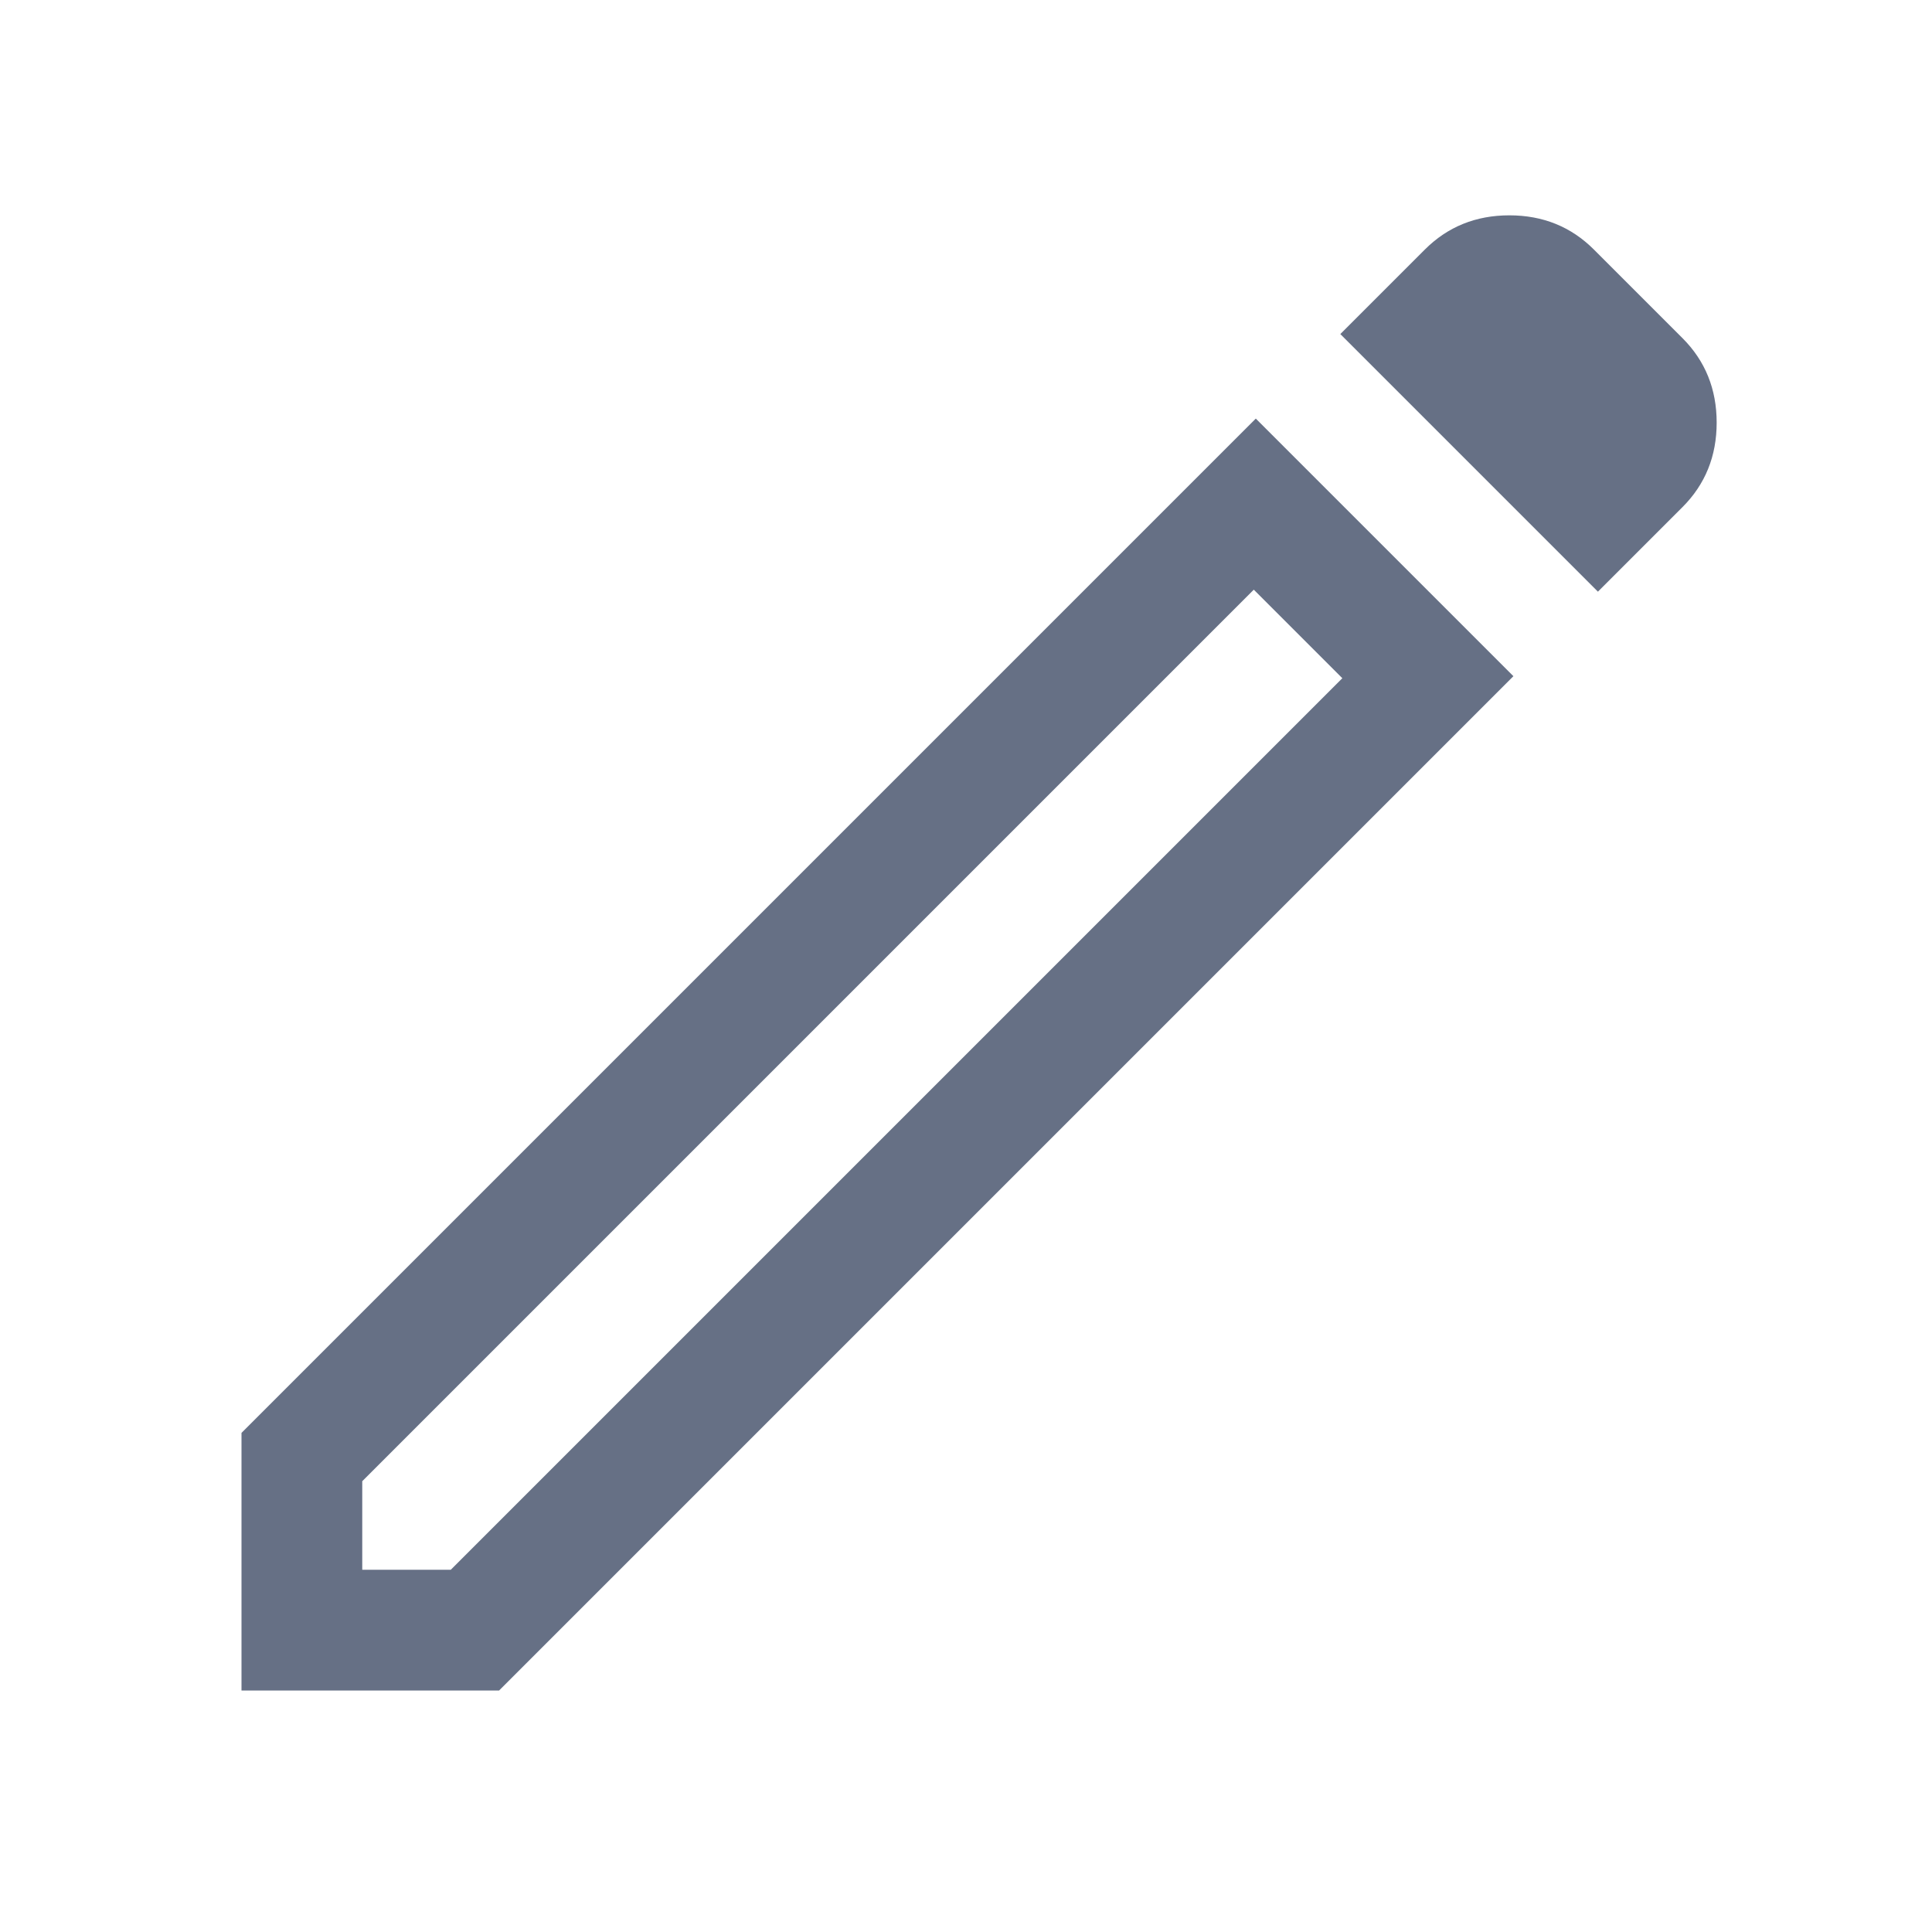
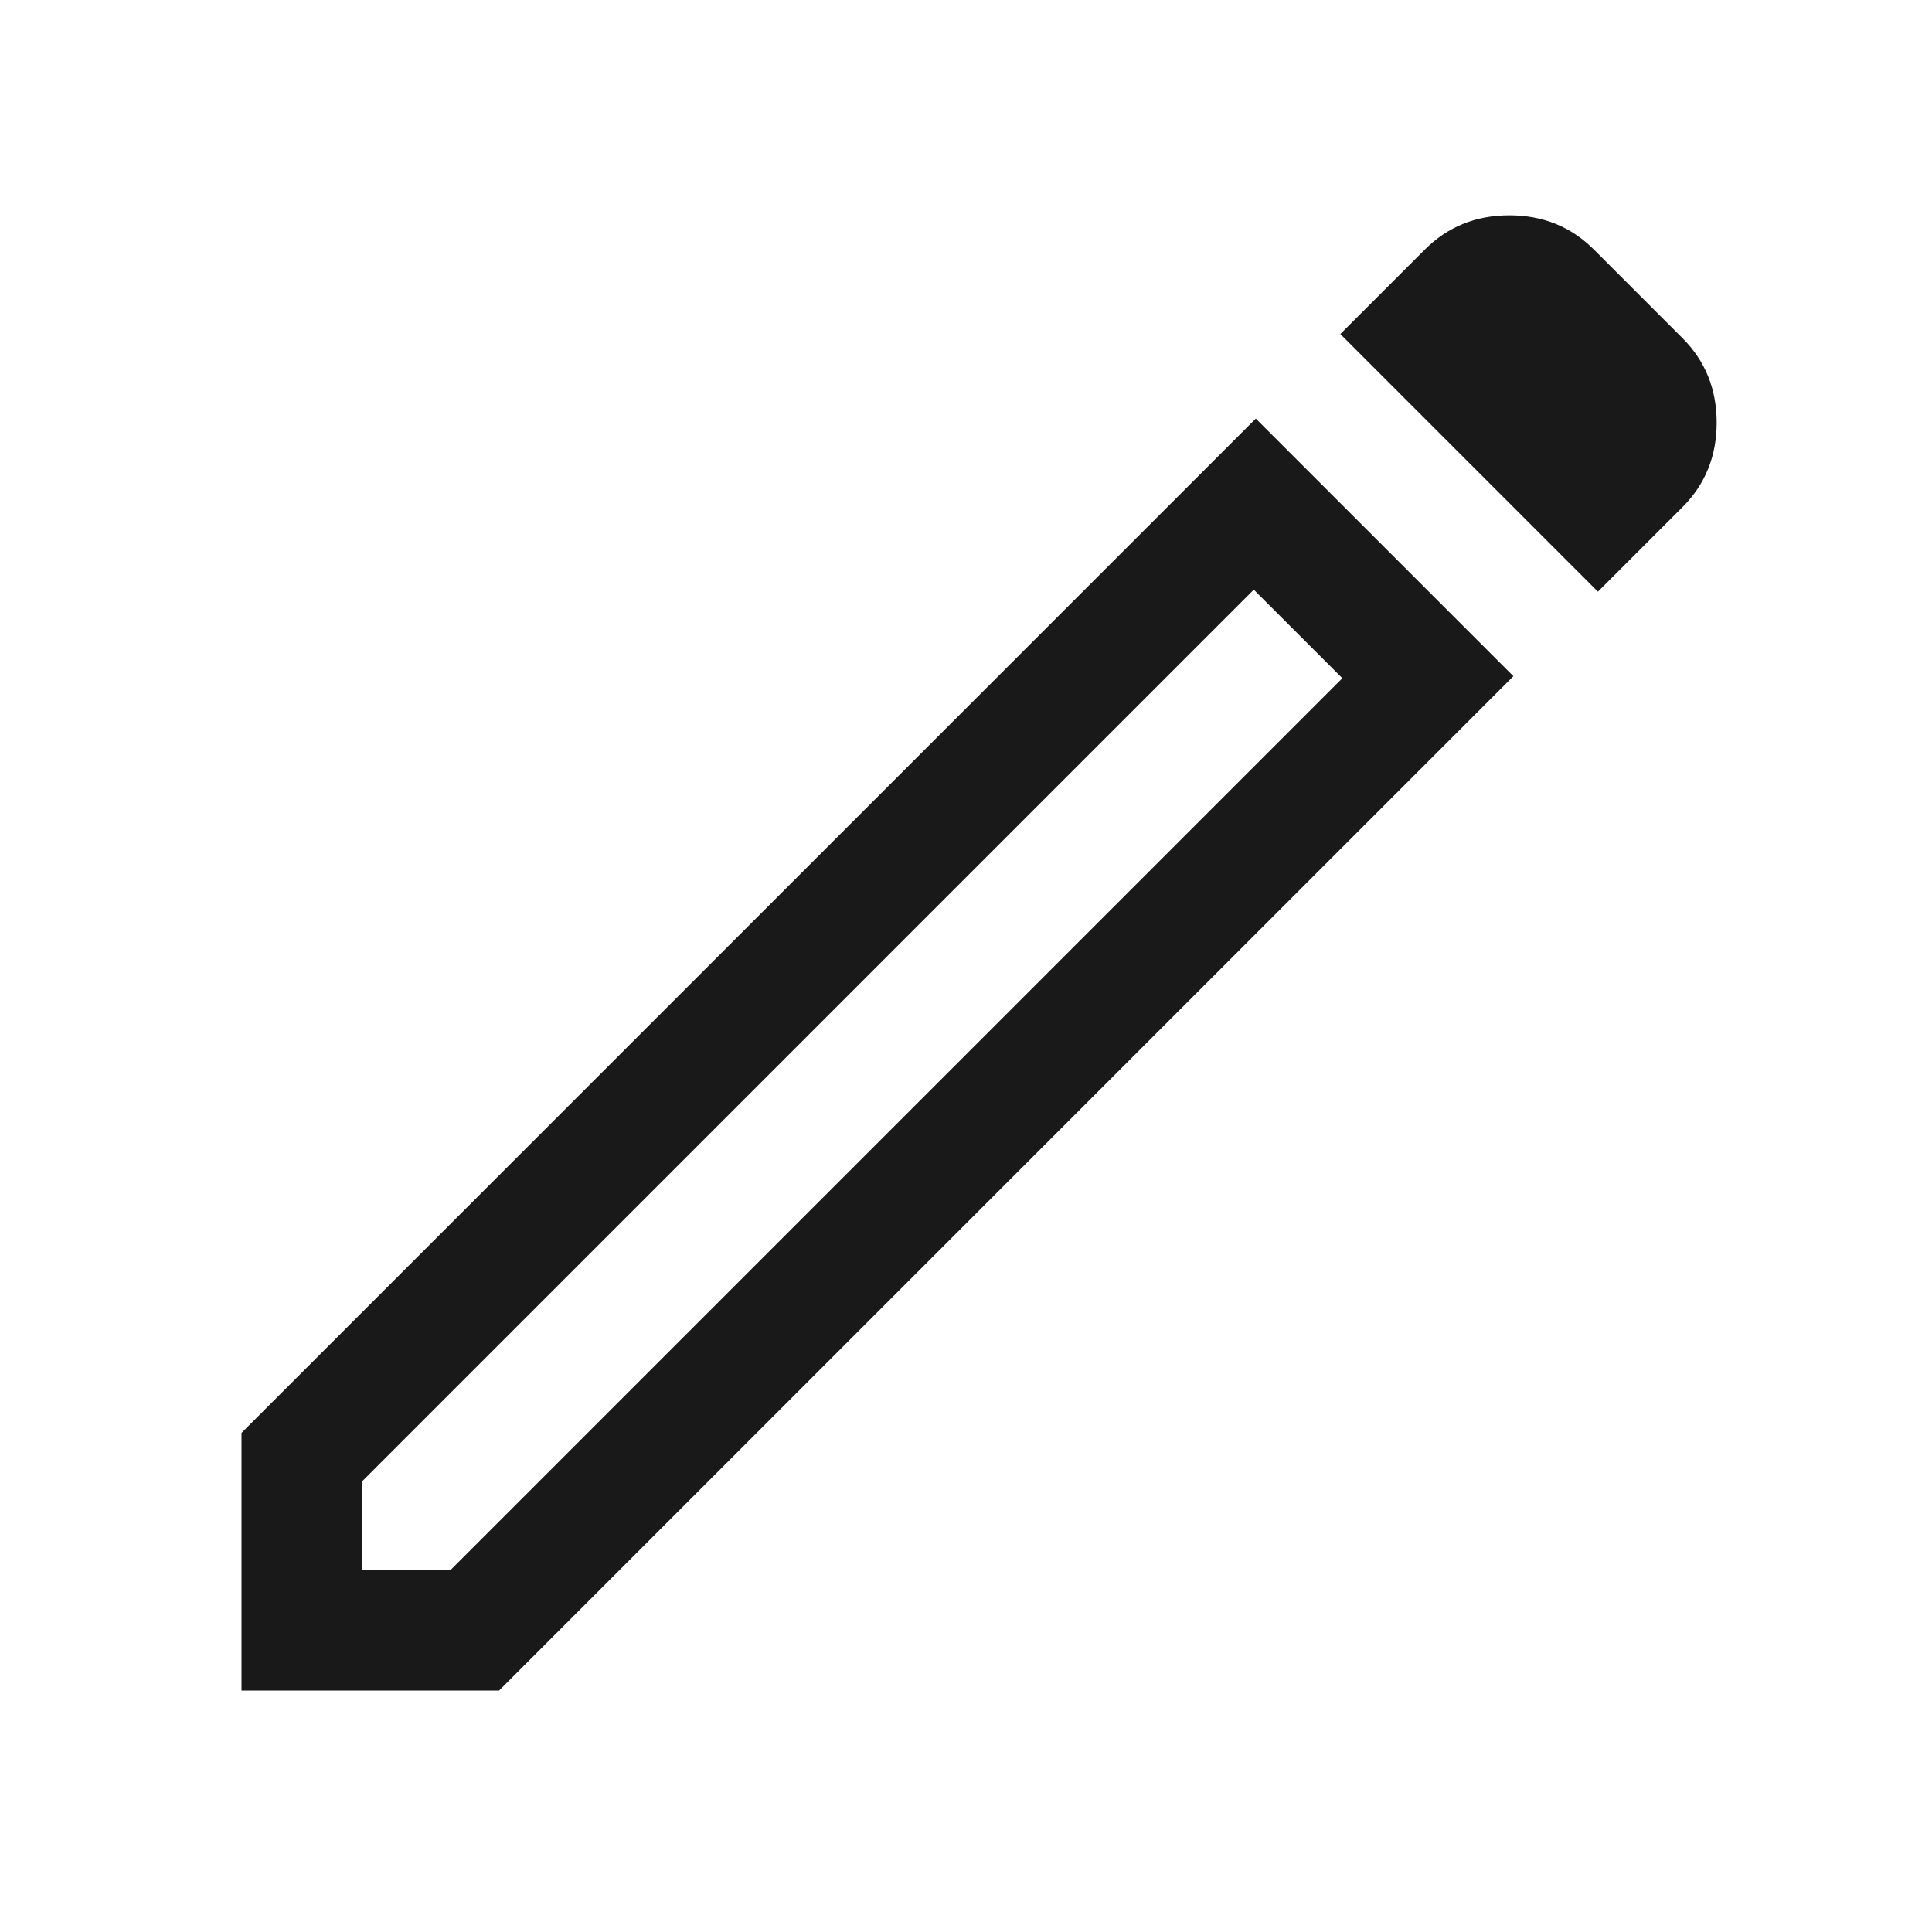
<svg xmlns="http://www.w3.org/2000/svg" width="48" height="48" viewBox="0 0 48 48" fill="none">
-   <path d="M9 39H11.2L33.35 16.85L31.15 14.65L9 36.8V39ZM39.7 14.7L33.3 8.3L35.4 6.2C35.967 5.633 36.667 5.35 37.5 5.35C38.333 5.35 39.033 5.633 39.6 6.2L41.8 8.4C42.367 8.967 42.65 9.667 42.65 10.5C42.65 11.333 42.367 12.033 41.8 12.6L39.7 14.7ZM37.6 16.8L12.4 42H6V35.6L31.2 10.4L37.6 16.8ZM32.25 15.75L31.15 14.65L33.35 16.85L32.25 15.75Z" fill="#667085" />
+   <path d="M9 39H11.2L33.35 16.85L31.15 14.65L9 36.8V39ZM39.7 14.7L33.3 8.3L35.4 6.2C35.967 5.633 36.667 5.35 37.5 5.35C38.333 5.35 39.033 5.633 39.6 6.2L41.8 8.4C42.367 8.967 42.65 9.667 42.65 10.5C42.65 11.333 42.367 12.033 41.8 12.6L39.7 14.7ZM37.6 16.8L12.4 42H6V35.6L31.2 10.4L37.6 16.8ZM32.25 15.75L31.15 14.65L33.35 16.85L32.25 15.75Z" fill="#191919" />
</svg>
